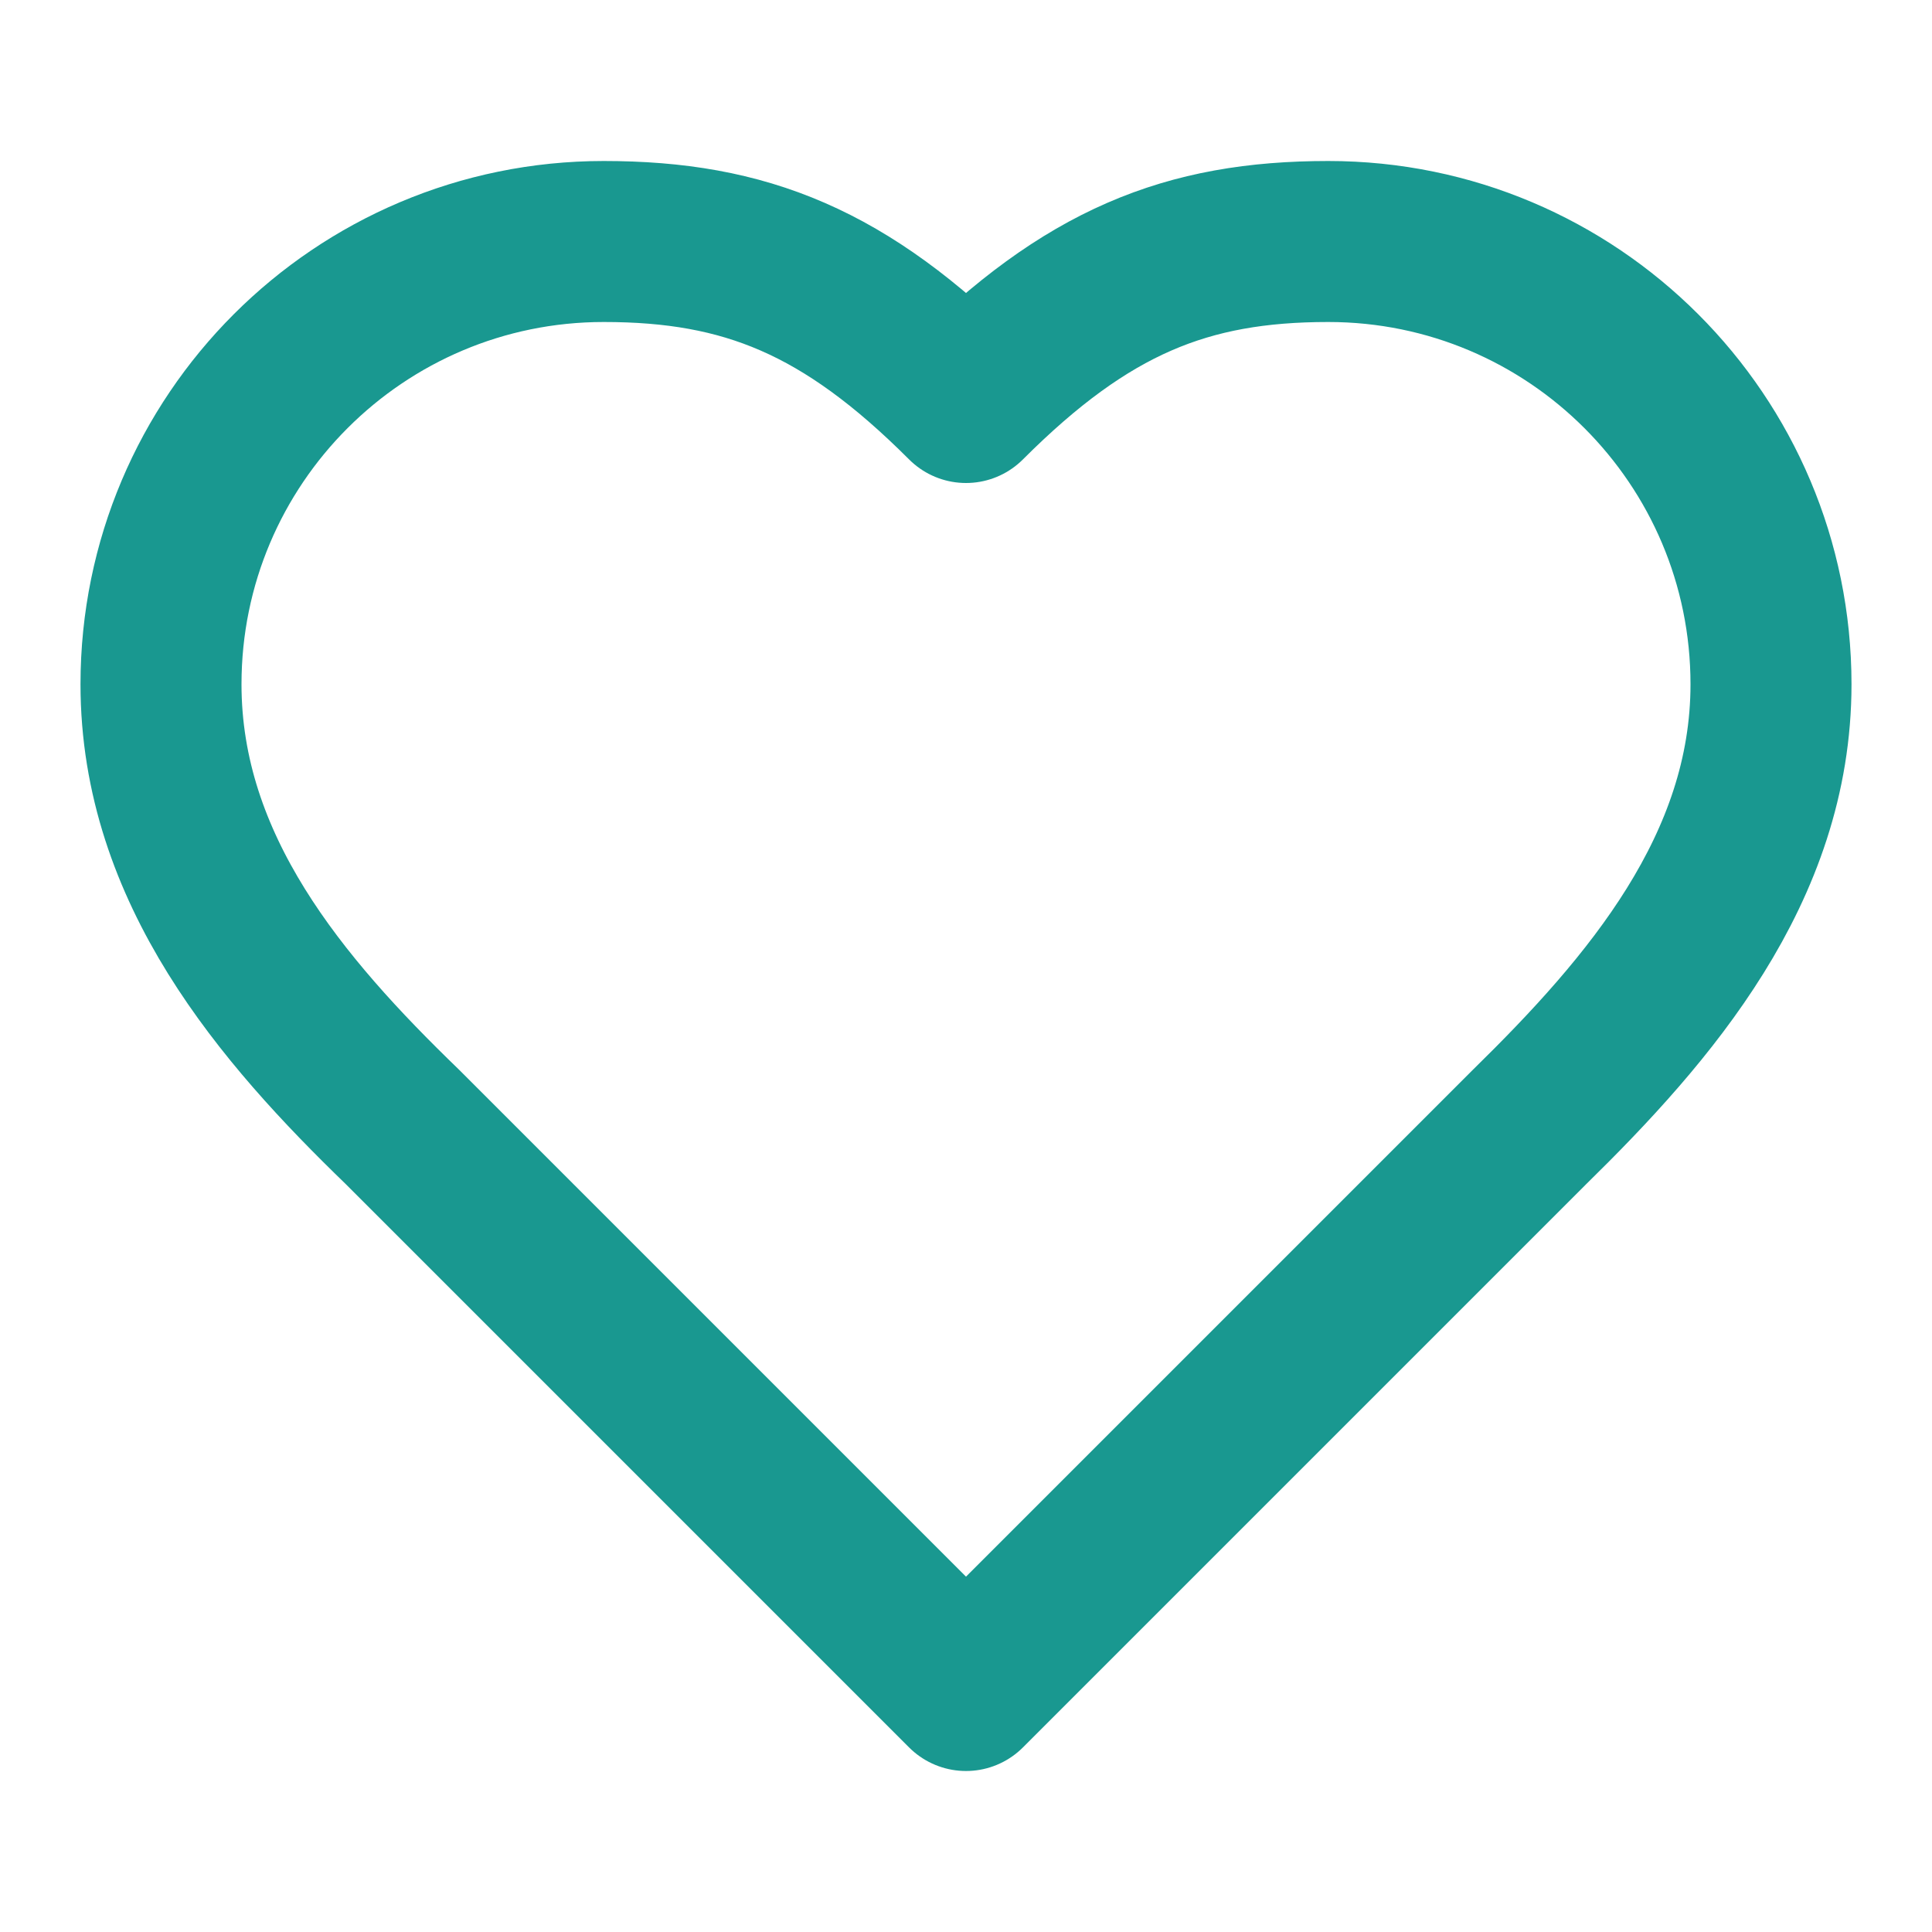
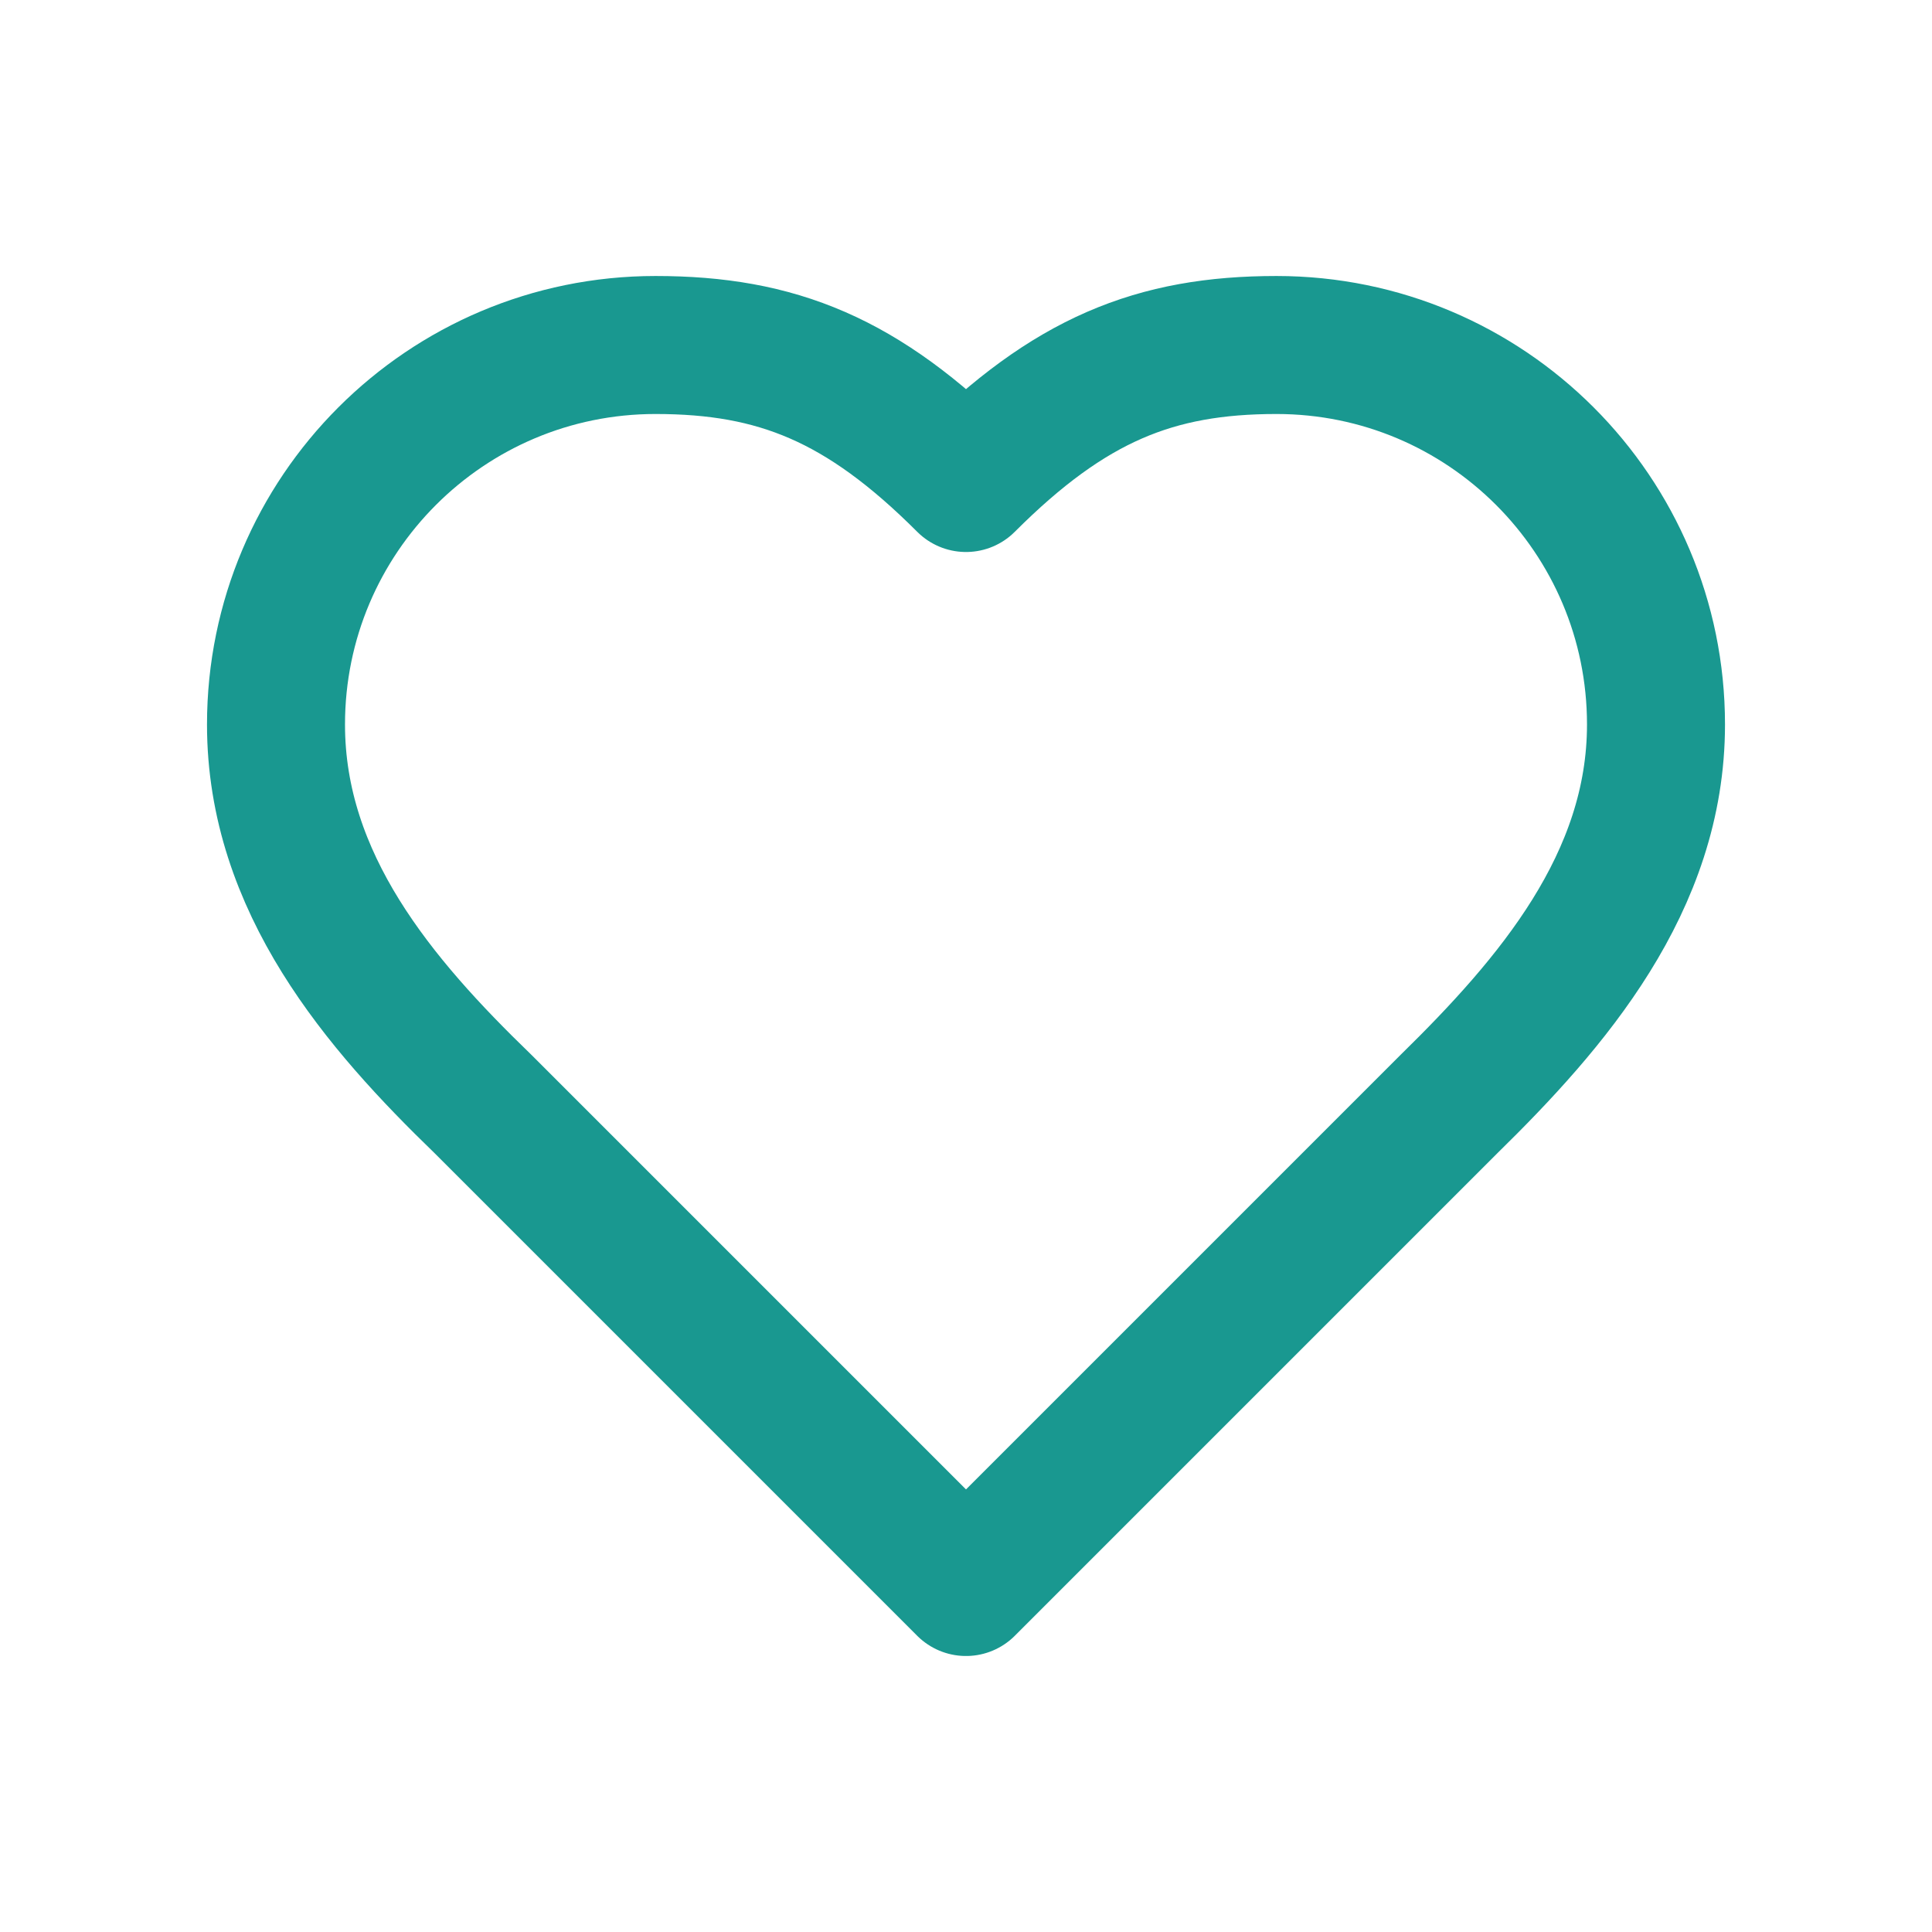
- <svg xmlns="http://www.w3.org/2000/svg" width="24" height="24" viewBox="0 0 24 24" fill="none" stroke="#199890" stroke-width="2" stroke-linecap="round" stroke-linejoin="round" class="lucide lucide-heart h-6 w-6 text-[#37AF91]">
+ <svg xmlns="http://www.w3.org/2000/svg" width="24" height="24" viewBox="-2 -2 28 28" fill="none" stroke="#199890" stroke-width="2" stroke-linecap="round" stroke-linejoin="round" class="lucide lucide-heart h-6 w-6 text-[#37AF91]">
  <path d="M19 14c1.49-1.46 3-3.21 3-5.5A5.5 5.5 0 0 0 16.5 3c-1.76 0-3 .5-4.5 2-1.5-1.5-2.74-2-4.5-2A5.5 5.5 0 0 0 2 8.5c0 2.3 1.5 4.05 3 5.5l7 7Z" />
</svg>
